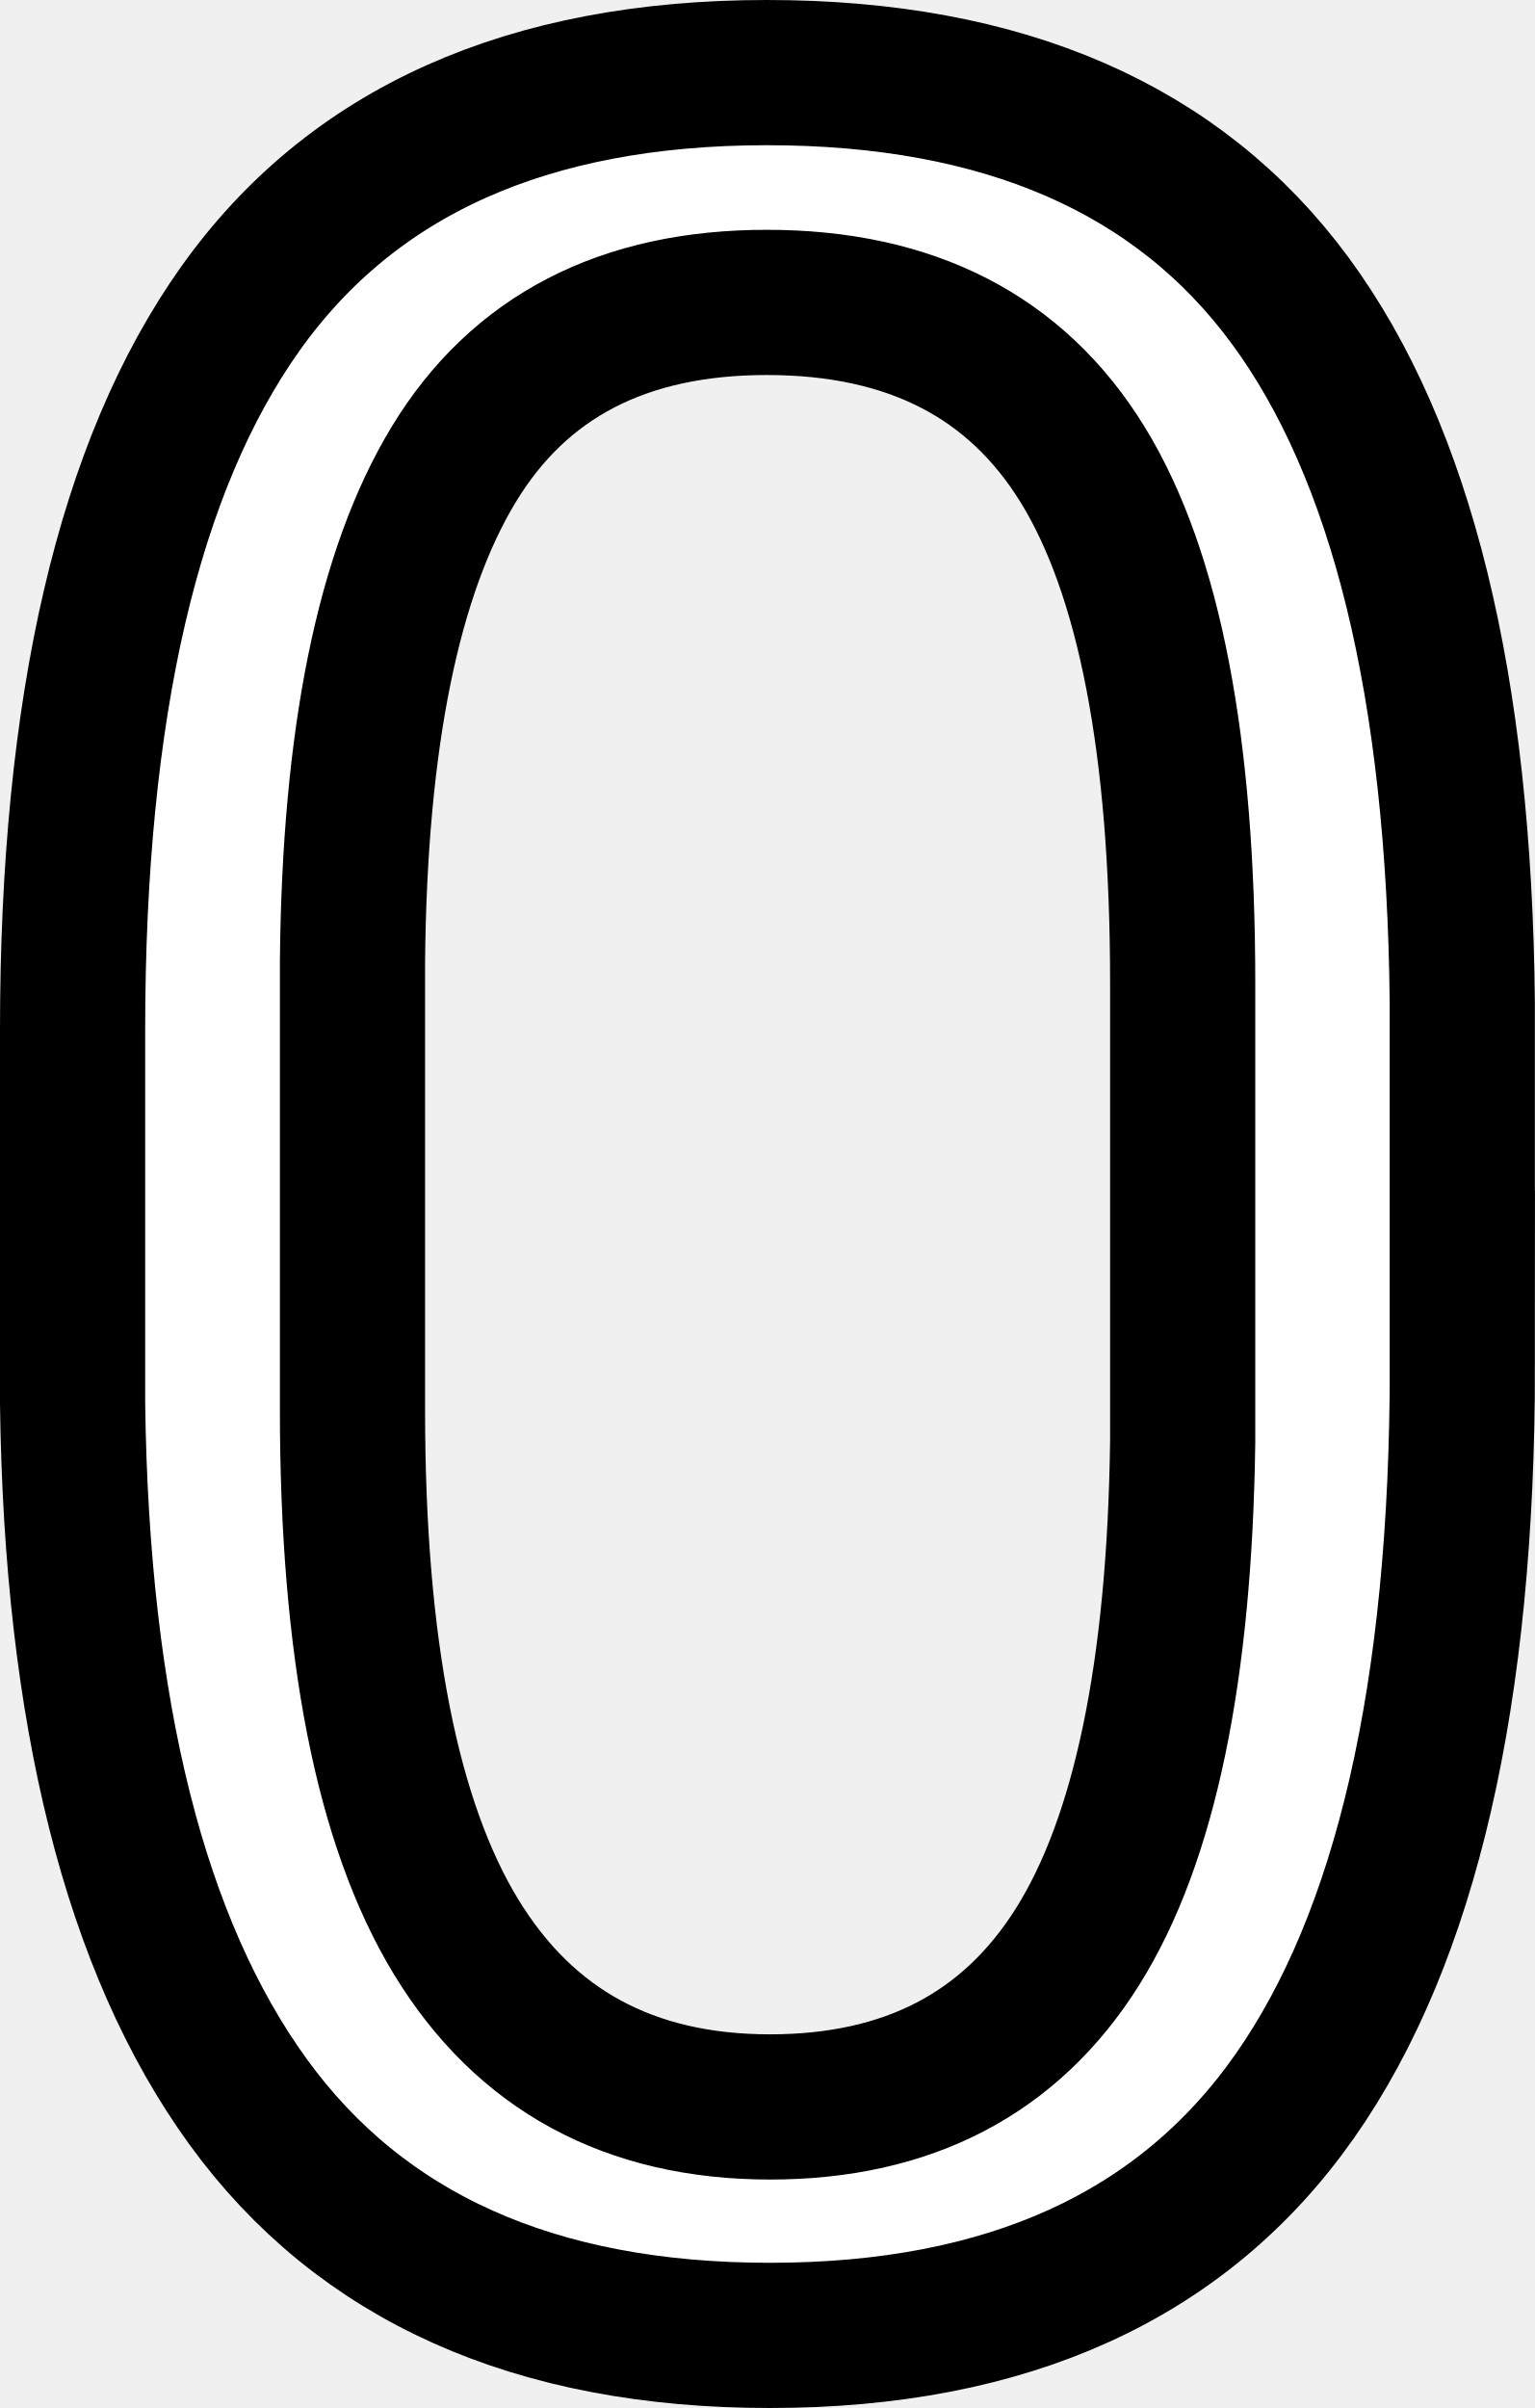
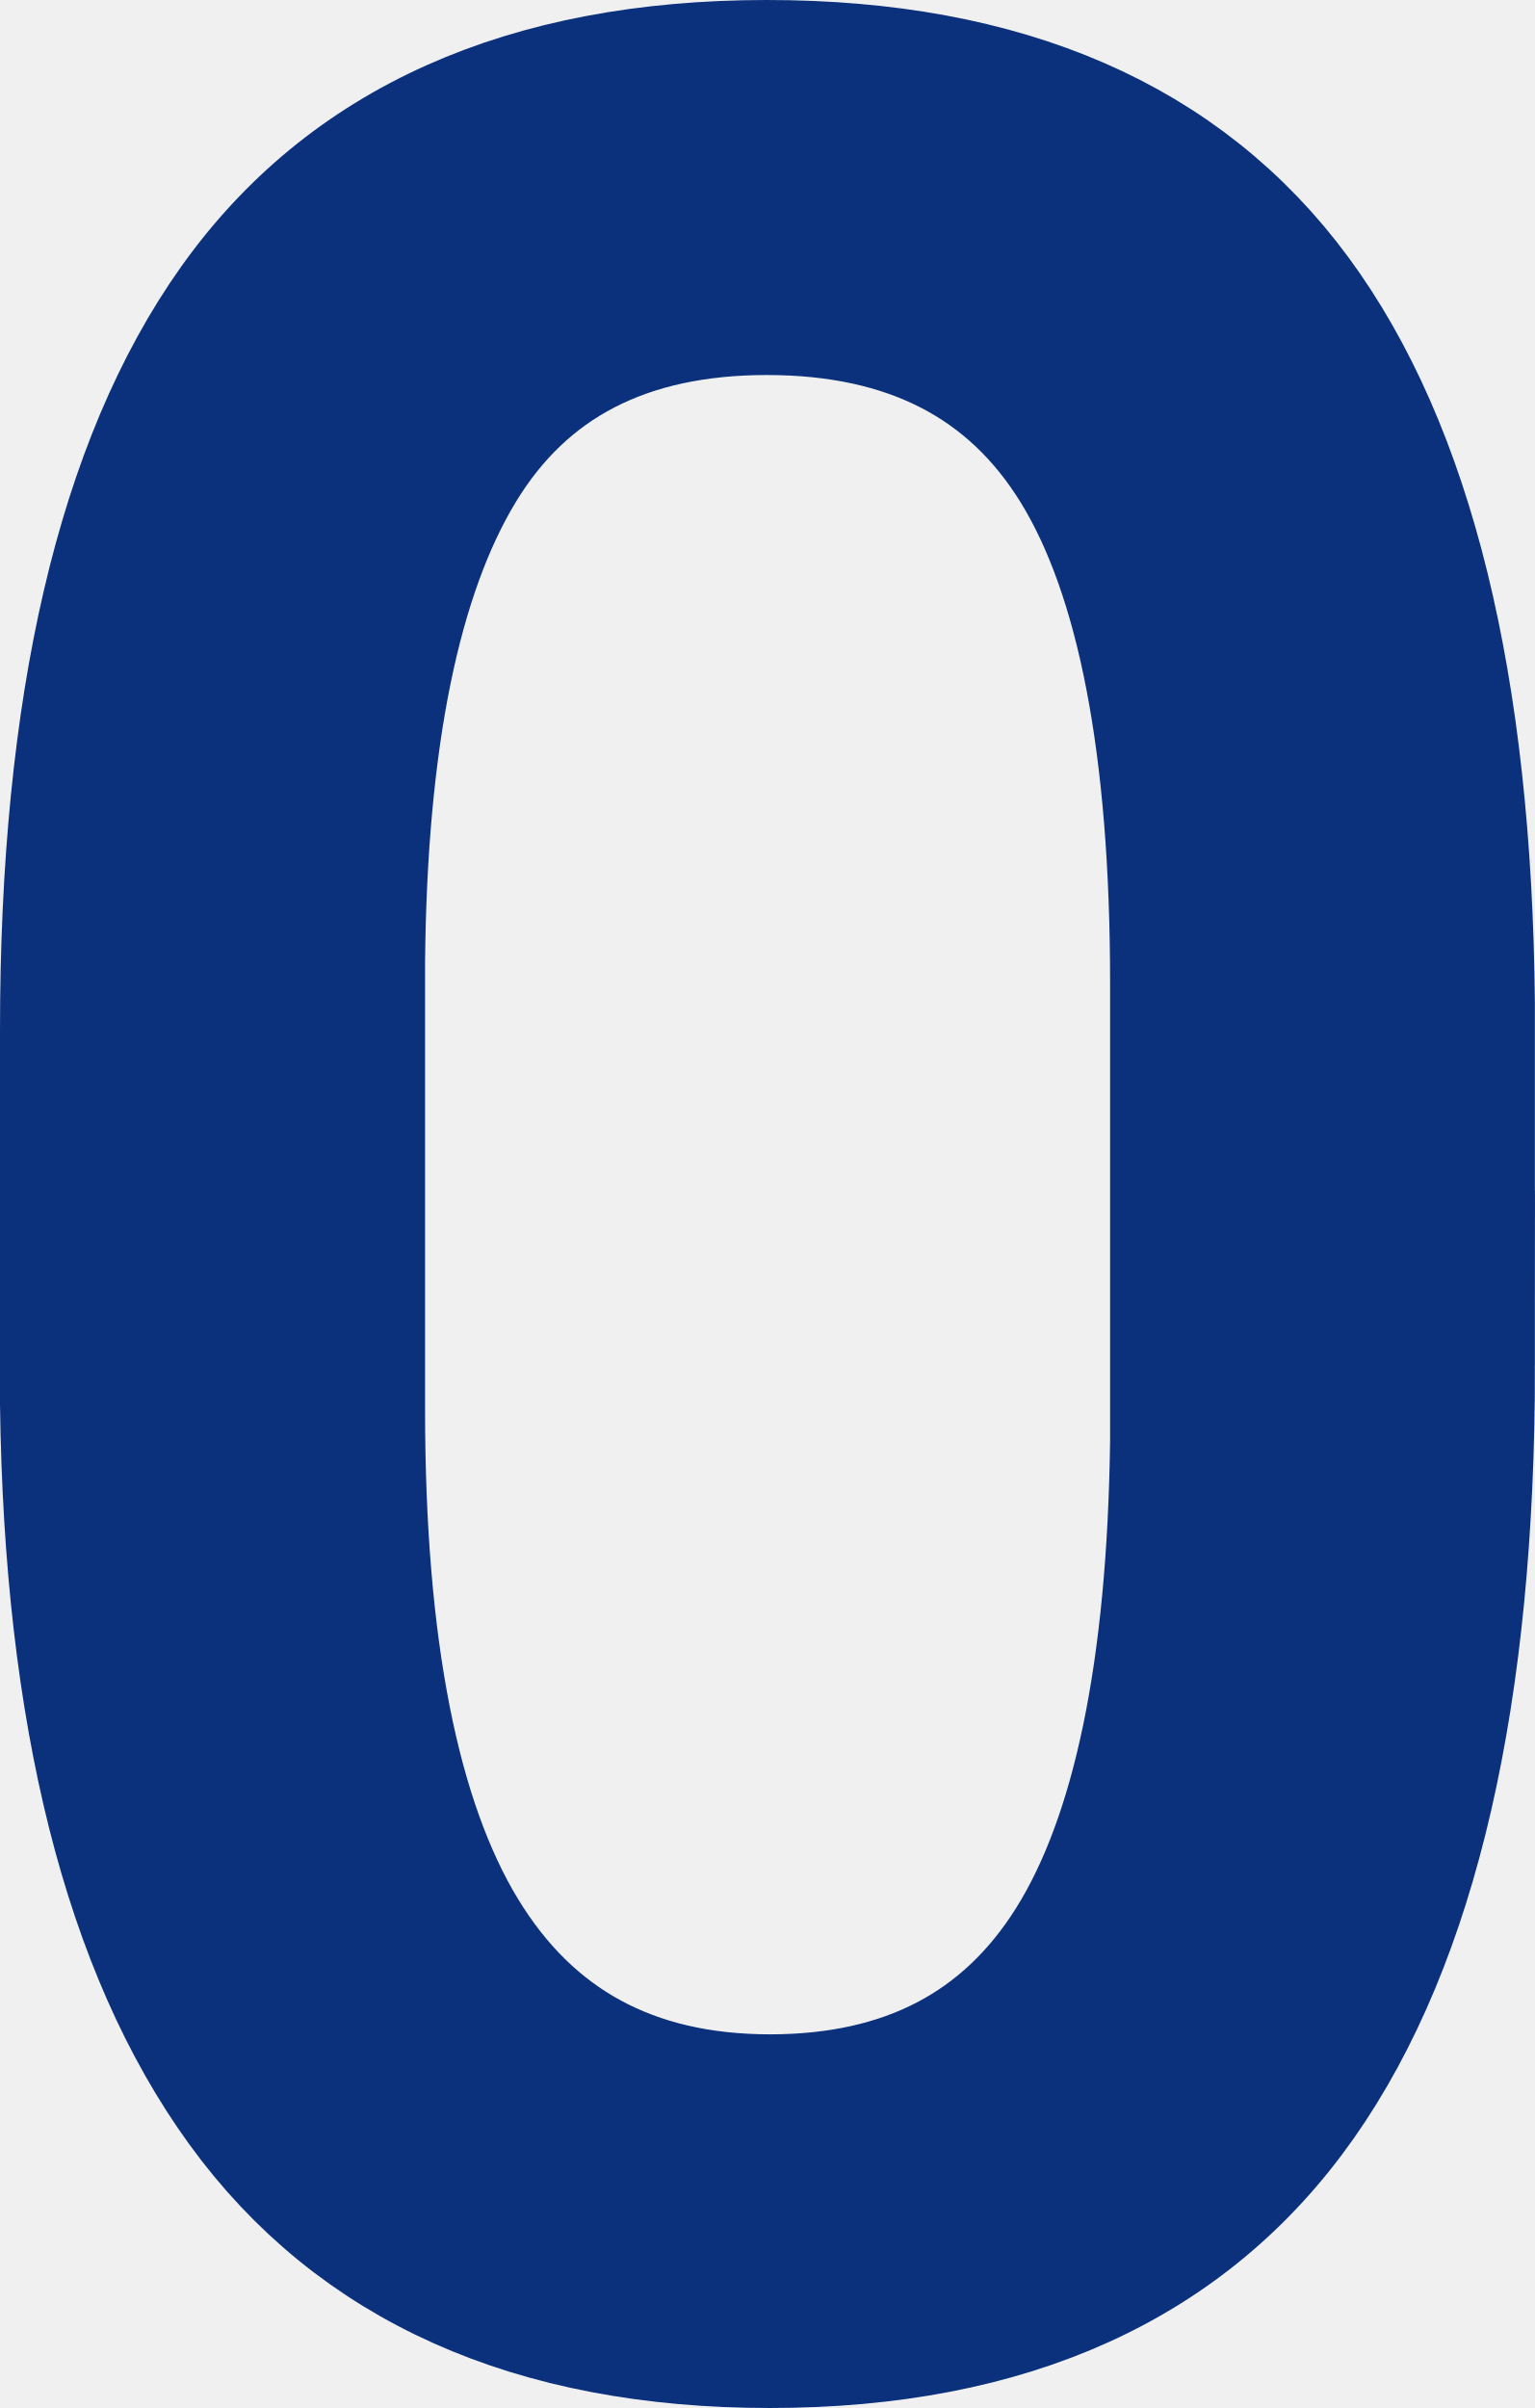
<svg xmlns="http://www.w3.org/2000/svg" version="1.1" width="15.86" height="24.875" viewBox="0,0,15.86,24.875">
  <g transform="translate(-232.546,-164.688)">
-     <g data-paper-data="{&quot;isPaintingLayer&quot;:true}" fill="#ffffff" fill-rule="nonzero" stroke="#000000" stroke-width="1.5" stroke-linecap="butt" stroke-linejoin="miter" stroke-miterlimit="10" stroke-dasharray="" stroke-dashoffset="0" style="mix-blend-mode: normal">
+     <g data-paper-data="{&quot;isPaintingLayer&quot;:true}" fill="#0b317d" fill-rule="nonzero" stroke="#0b317d" stroke-width="1.5" stroke-linecap="butt" stroke-linejoin="miter" stroke-miterlimit="10" stroke-dasharray="" stroke-dashoffset="0" style="mix-blend-mode: normal">
      <path d="M247.656,178.797c0,3.385 -0.578,5.901 -1.734,7.547c-1.156,1.646 -2.963,2.469 -5.422,2.469c-2.427,0 -4.224,-0.805 -5.391,-2.414c-1.167,-1.609 -1.771,-4.013 -1.813,-7.211v-3.859c0,-3.344 0.578,-5.828 1.734,-7.453c1.156,-1.625 2.969,-2.437 5.438,-2.438c2.448,0 4.25,0.784 5.406,2.352c1.156,1.568 1.75,3.987 1.781,7.258v3.75zM244.766,174.844c0,-2.448 -0.344,-4.232 -1.031,-5.352c-0.687,-1.12 -1.776,-1.68 -3.266,-1.68c-1.479,0 -2.557,0.557 -3.234,1.672c-0.677,1.115 -1.026,2.828 -1.047,5.141v4.625c0,2.459 0.357,4.274 1.07,5.445c0.713,1.171 1.794,1.757 3.242,1.758c1.427,0 2.487,-0.552 3.18,-1.656c0.693,-1.104 1.055,-2.844 1.086,-5.219z" />
    </g>
  </g>
</svg>
